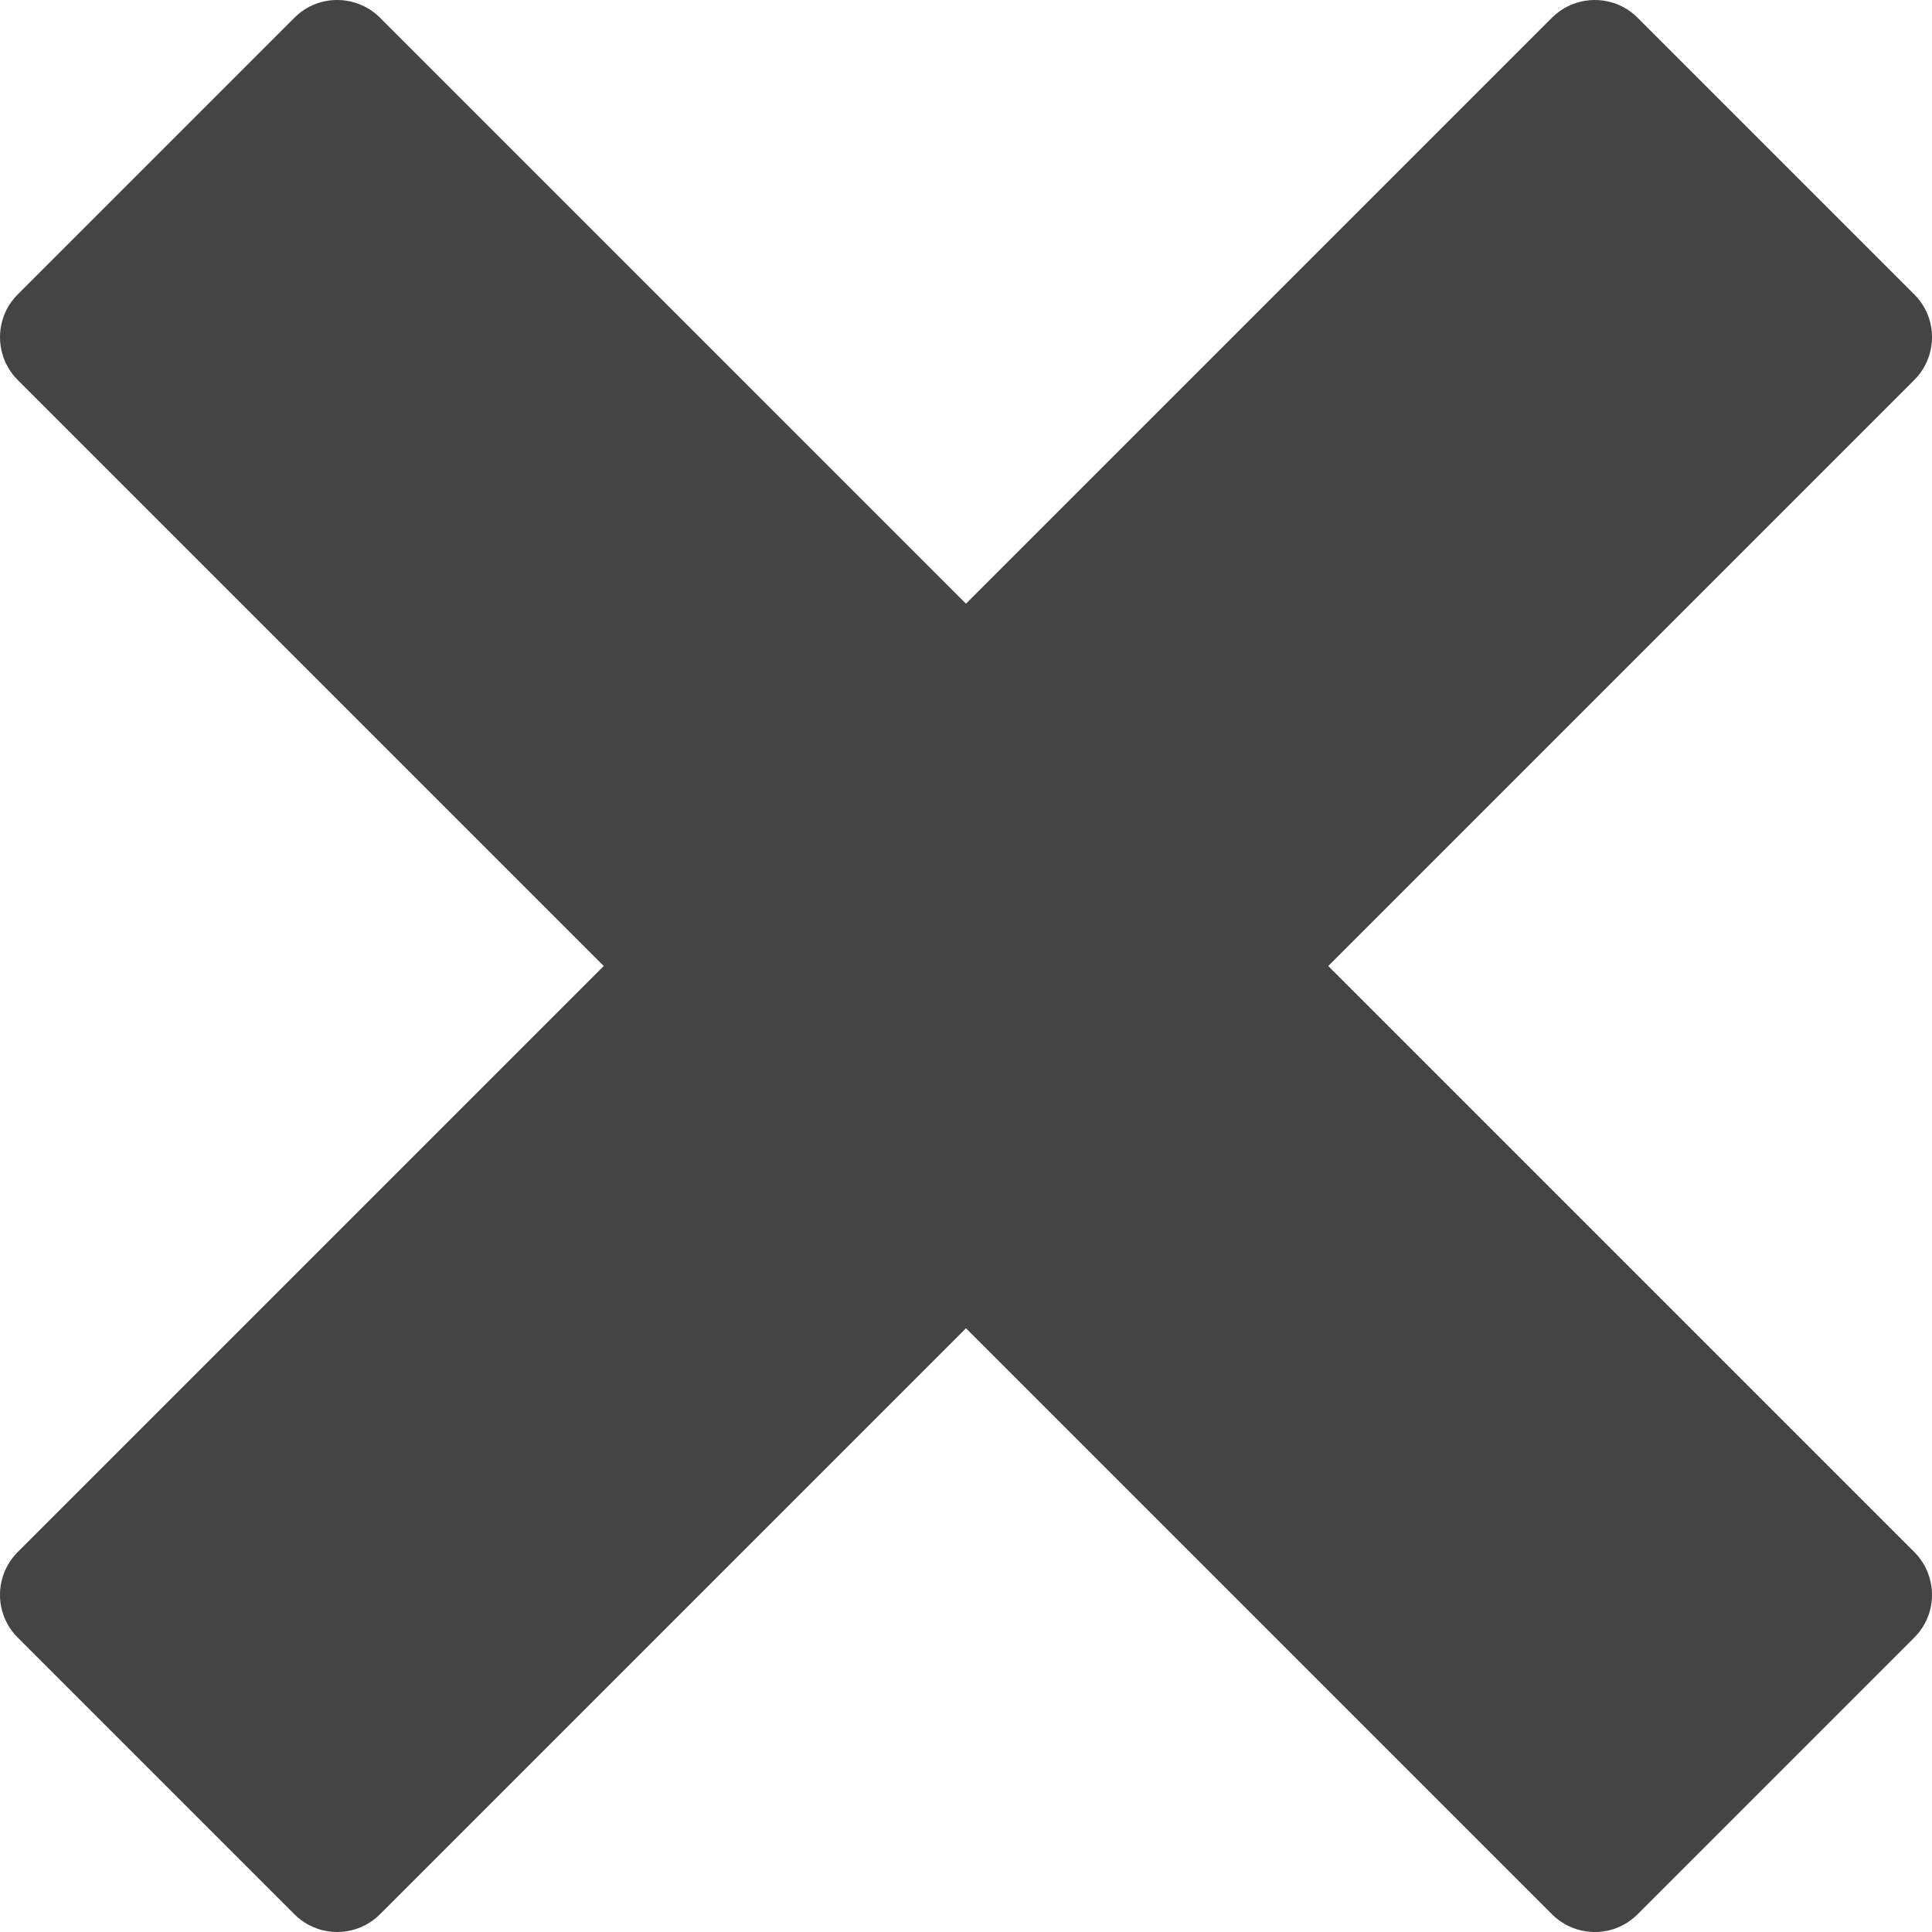
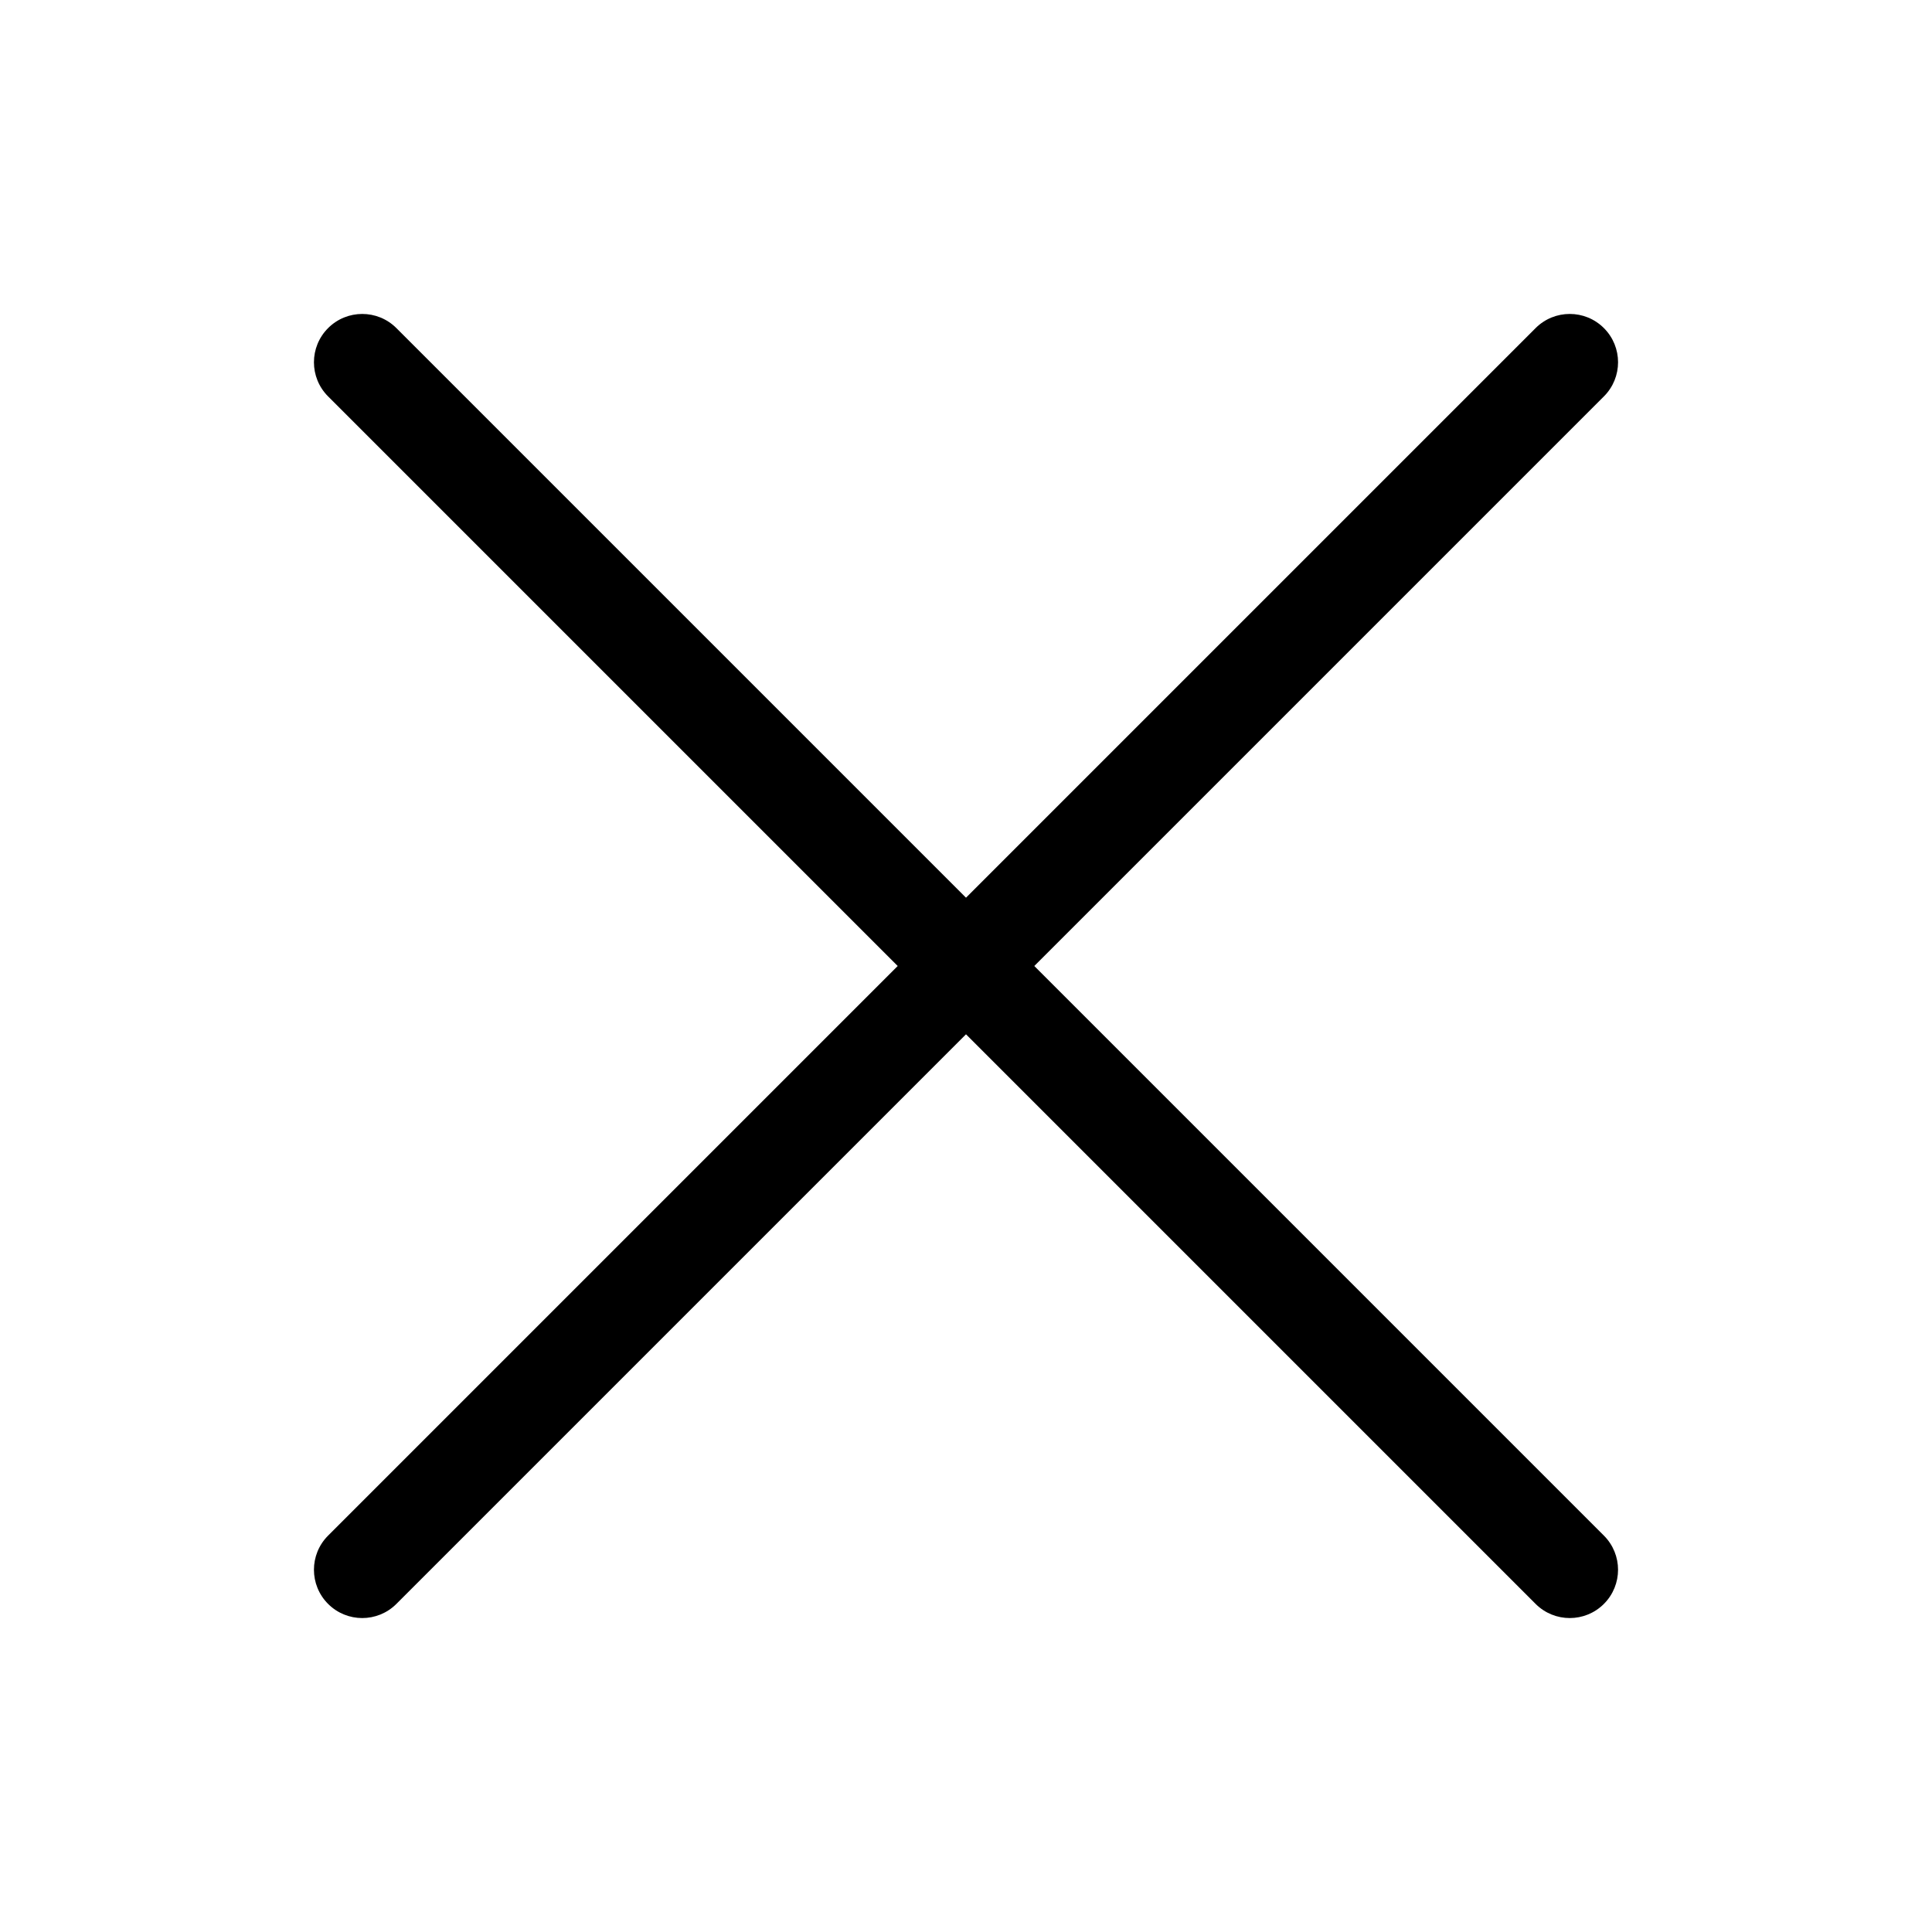
- <svg xmlns="http://www.w3.org/2000/svg" version="1.1" width="32" height="32" viewBox="0 0 32 32">
-   <path fill="#444" d="M31.708 25.708c-0-0-0-0-0-0l-9.708-9.708 9.708-9.708c0-0 0-0 0-0 0.105-0.105 0.18-0.227 0.229-0.357 0.133-0.356 0.057-0.771-0.229-1.057l-4.586-4.586c-0.286-0.286-0.702-0.361-1.057-0.229-0.13 0.048-0.252 0.124-0.357 0.228 0 0-0 0-0 0l-9.708 9.708-9.708-9.708c-0-0-0-0-0-0-0.105-0.104-0.227-0.18-0.357-0.228-0.356-0.133-0.771-0.057-1.057 0.229l-4.586 4.586c-0.286 0.286-0.361 0.702-0.229 1.057 0.049 0.13 0.124 0.252 0.229 0.357 0 0 0 0 0 0l9.708 9.708-9.708 9.708c-0 0-0 0-0 0-0.104 0.105-0.18 0.227-0.229 0.357-0.133 0.355-0.057 0.771 0.229 1.057l4.586 4.586c0.286 0.286 0.702 0.361 1.057 0.229 0.13-0.049 0.252-0.124 0.357-0.229 0-0 0-0 0-0l9.708-9.708 9.708 9.708c0 0 0 0 0 0 0.105 0.105 0.227 0.18 0.357 0.229 0.356 0.133 0.771 0.057 1.057-0.229l4.586-4.586c0.286-0.286 0.362-0.702 0.229-1.057-0.049-0.13-0.124-0.252-0.229-0.357z" />
+ <svg xmlns="http://www.w3.org/2000/svg" enable-background="new 0 0 256 256" height="256px" id="Layer_1" version="1.1" viewBox="0 0 256 256" width="256px" xml:space="preserve">
+   <path d="M137.051,128l75.475-75.475c2.5-2.5,2.5-6.551,0-9.051s-6.551-2.5-9.051,0L128,118.949L52.525,43.475  c-2.5-2.5-6.551-2.5-9.051,0s-2.5,6.551,0,9.051L118.949,128l-75.475,75.475c-2.5,2.5-2.5,6.551,0,9.051  c1.25,1.25,2.888,1.875,4.525,1.875s3.275-0.625,4.525-1.875L128,137.051l75.475,75.475c1.25,1.25,2.888,1.875,4.525,1.875  s3.275-0.625,4.525-1.875c2.5-2.5,2.5-6.551,0-9.051L137.051,128z" />
</svg>
